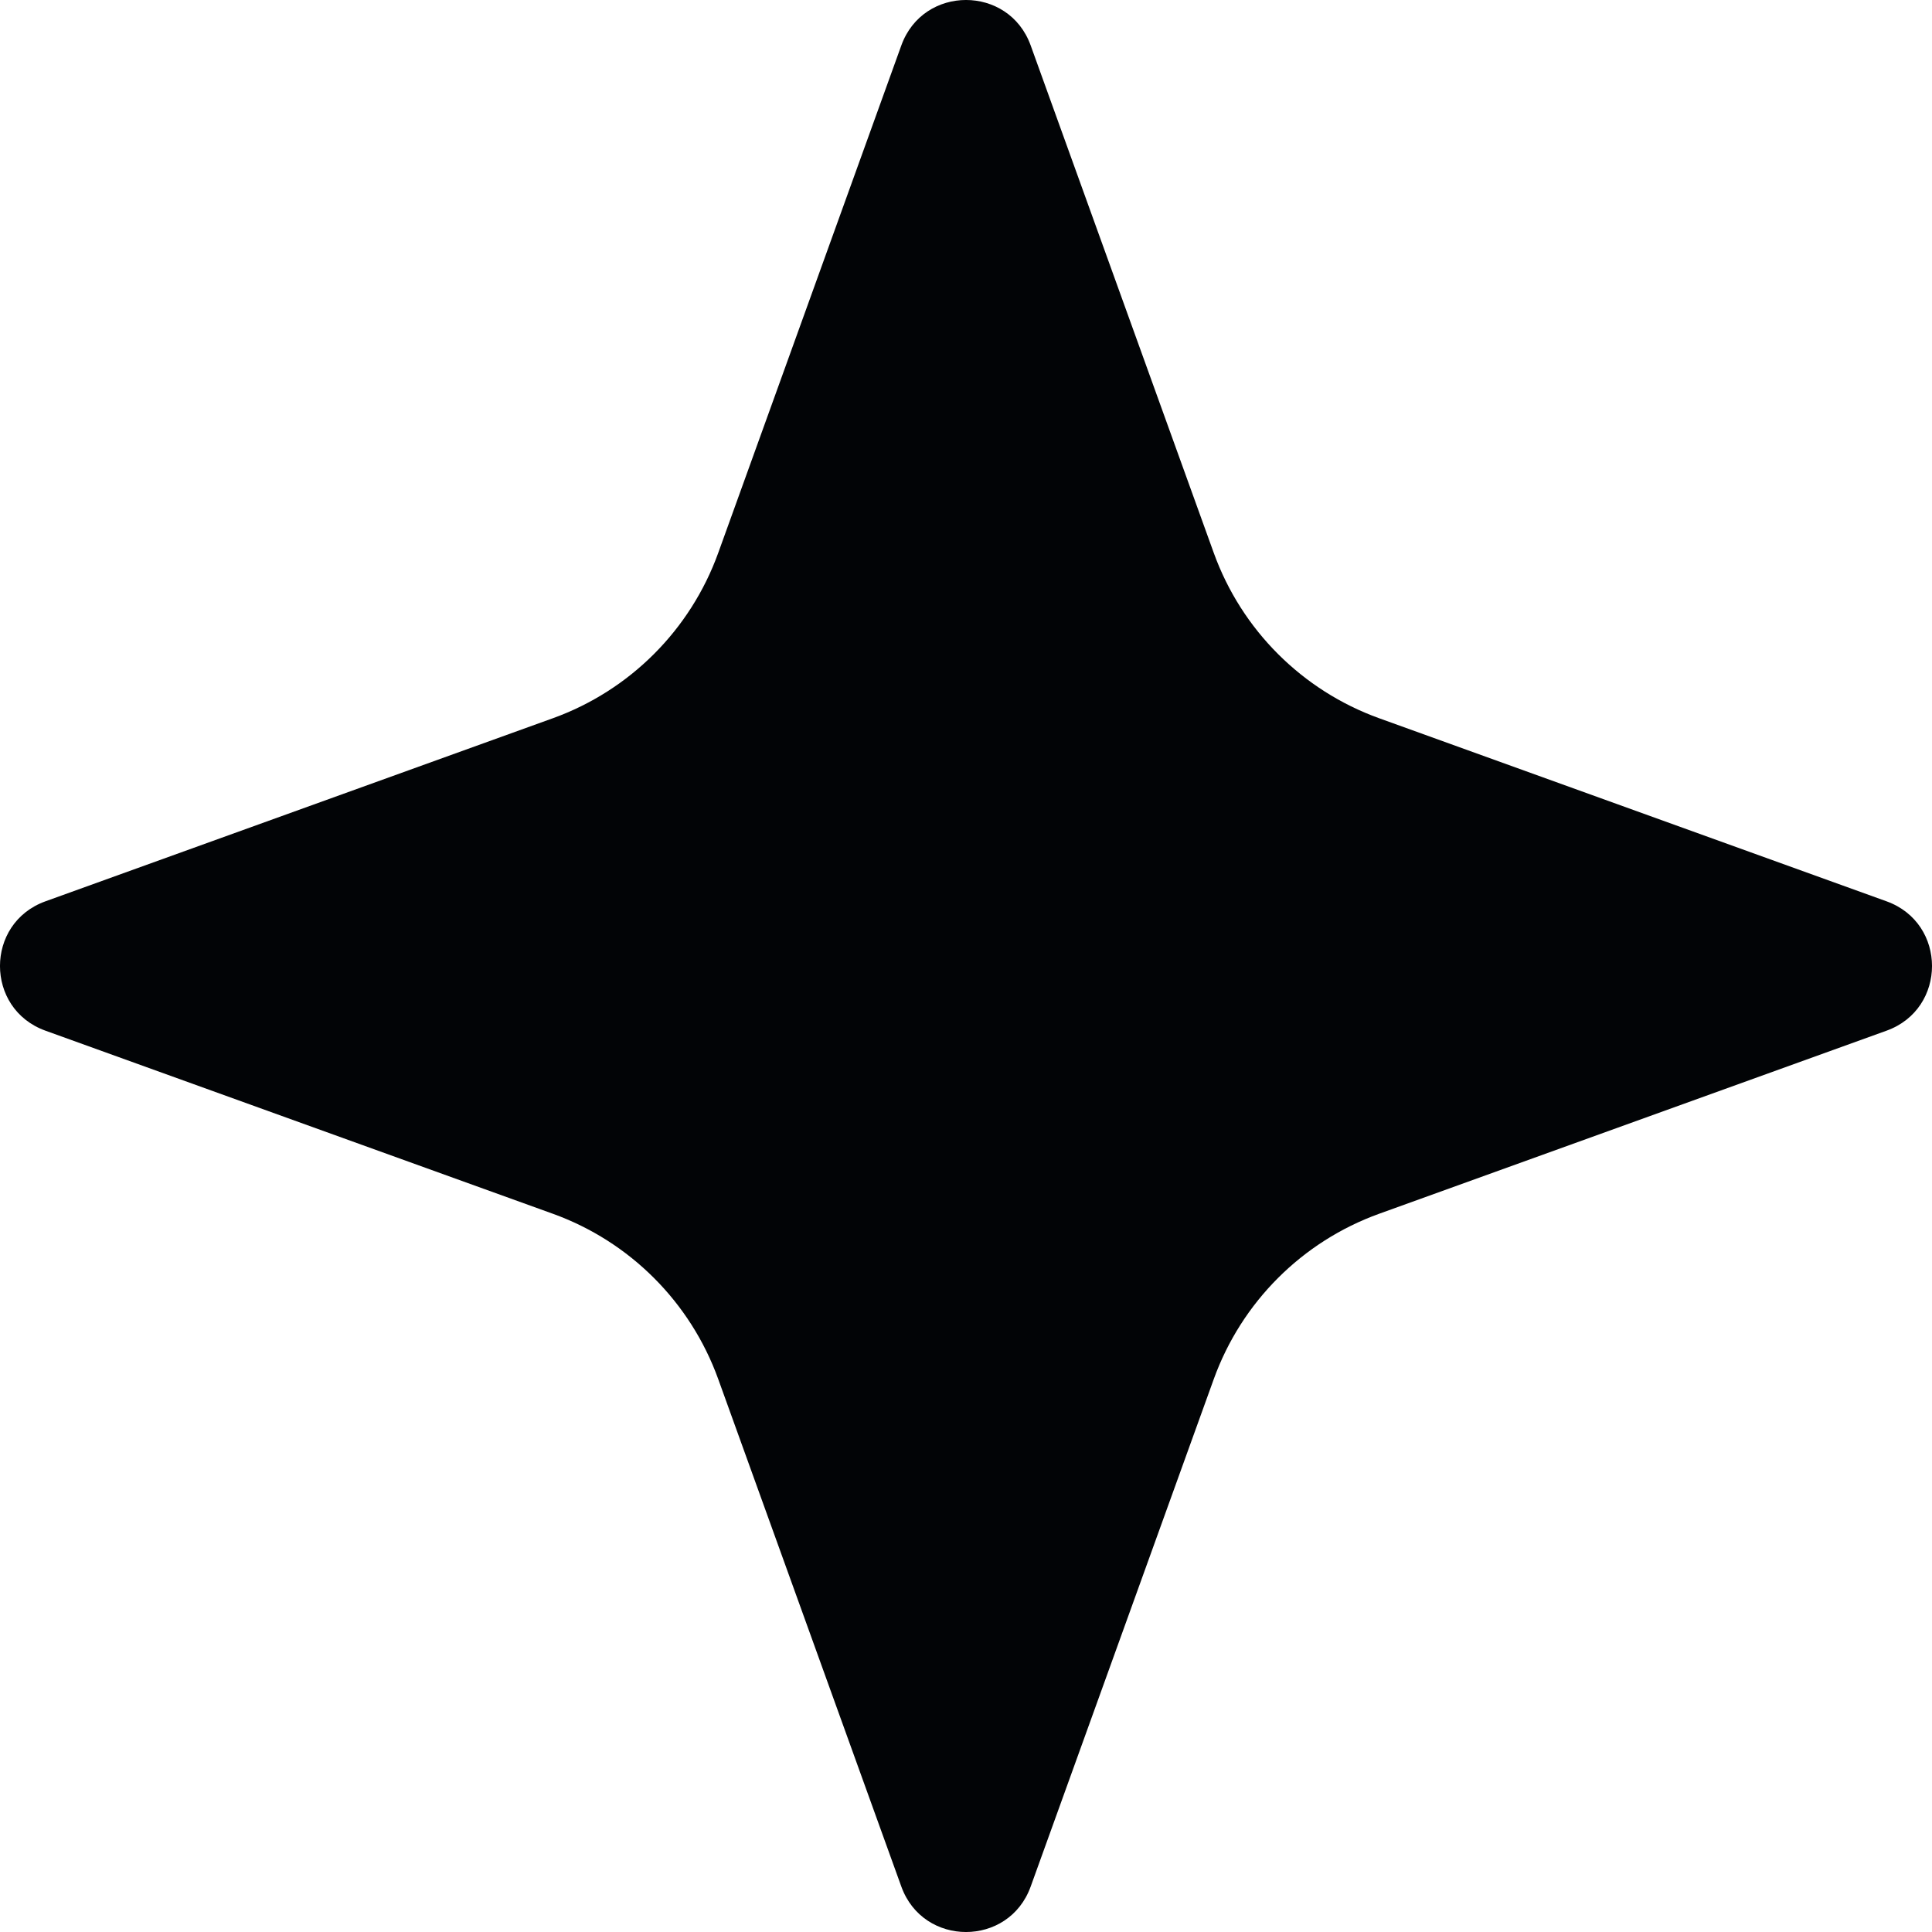
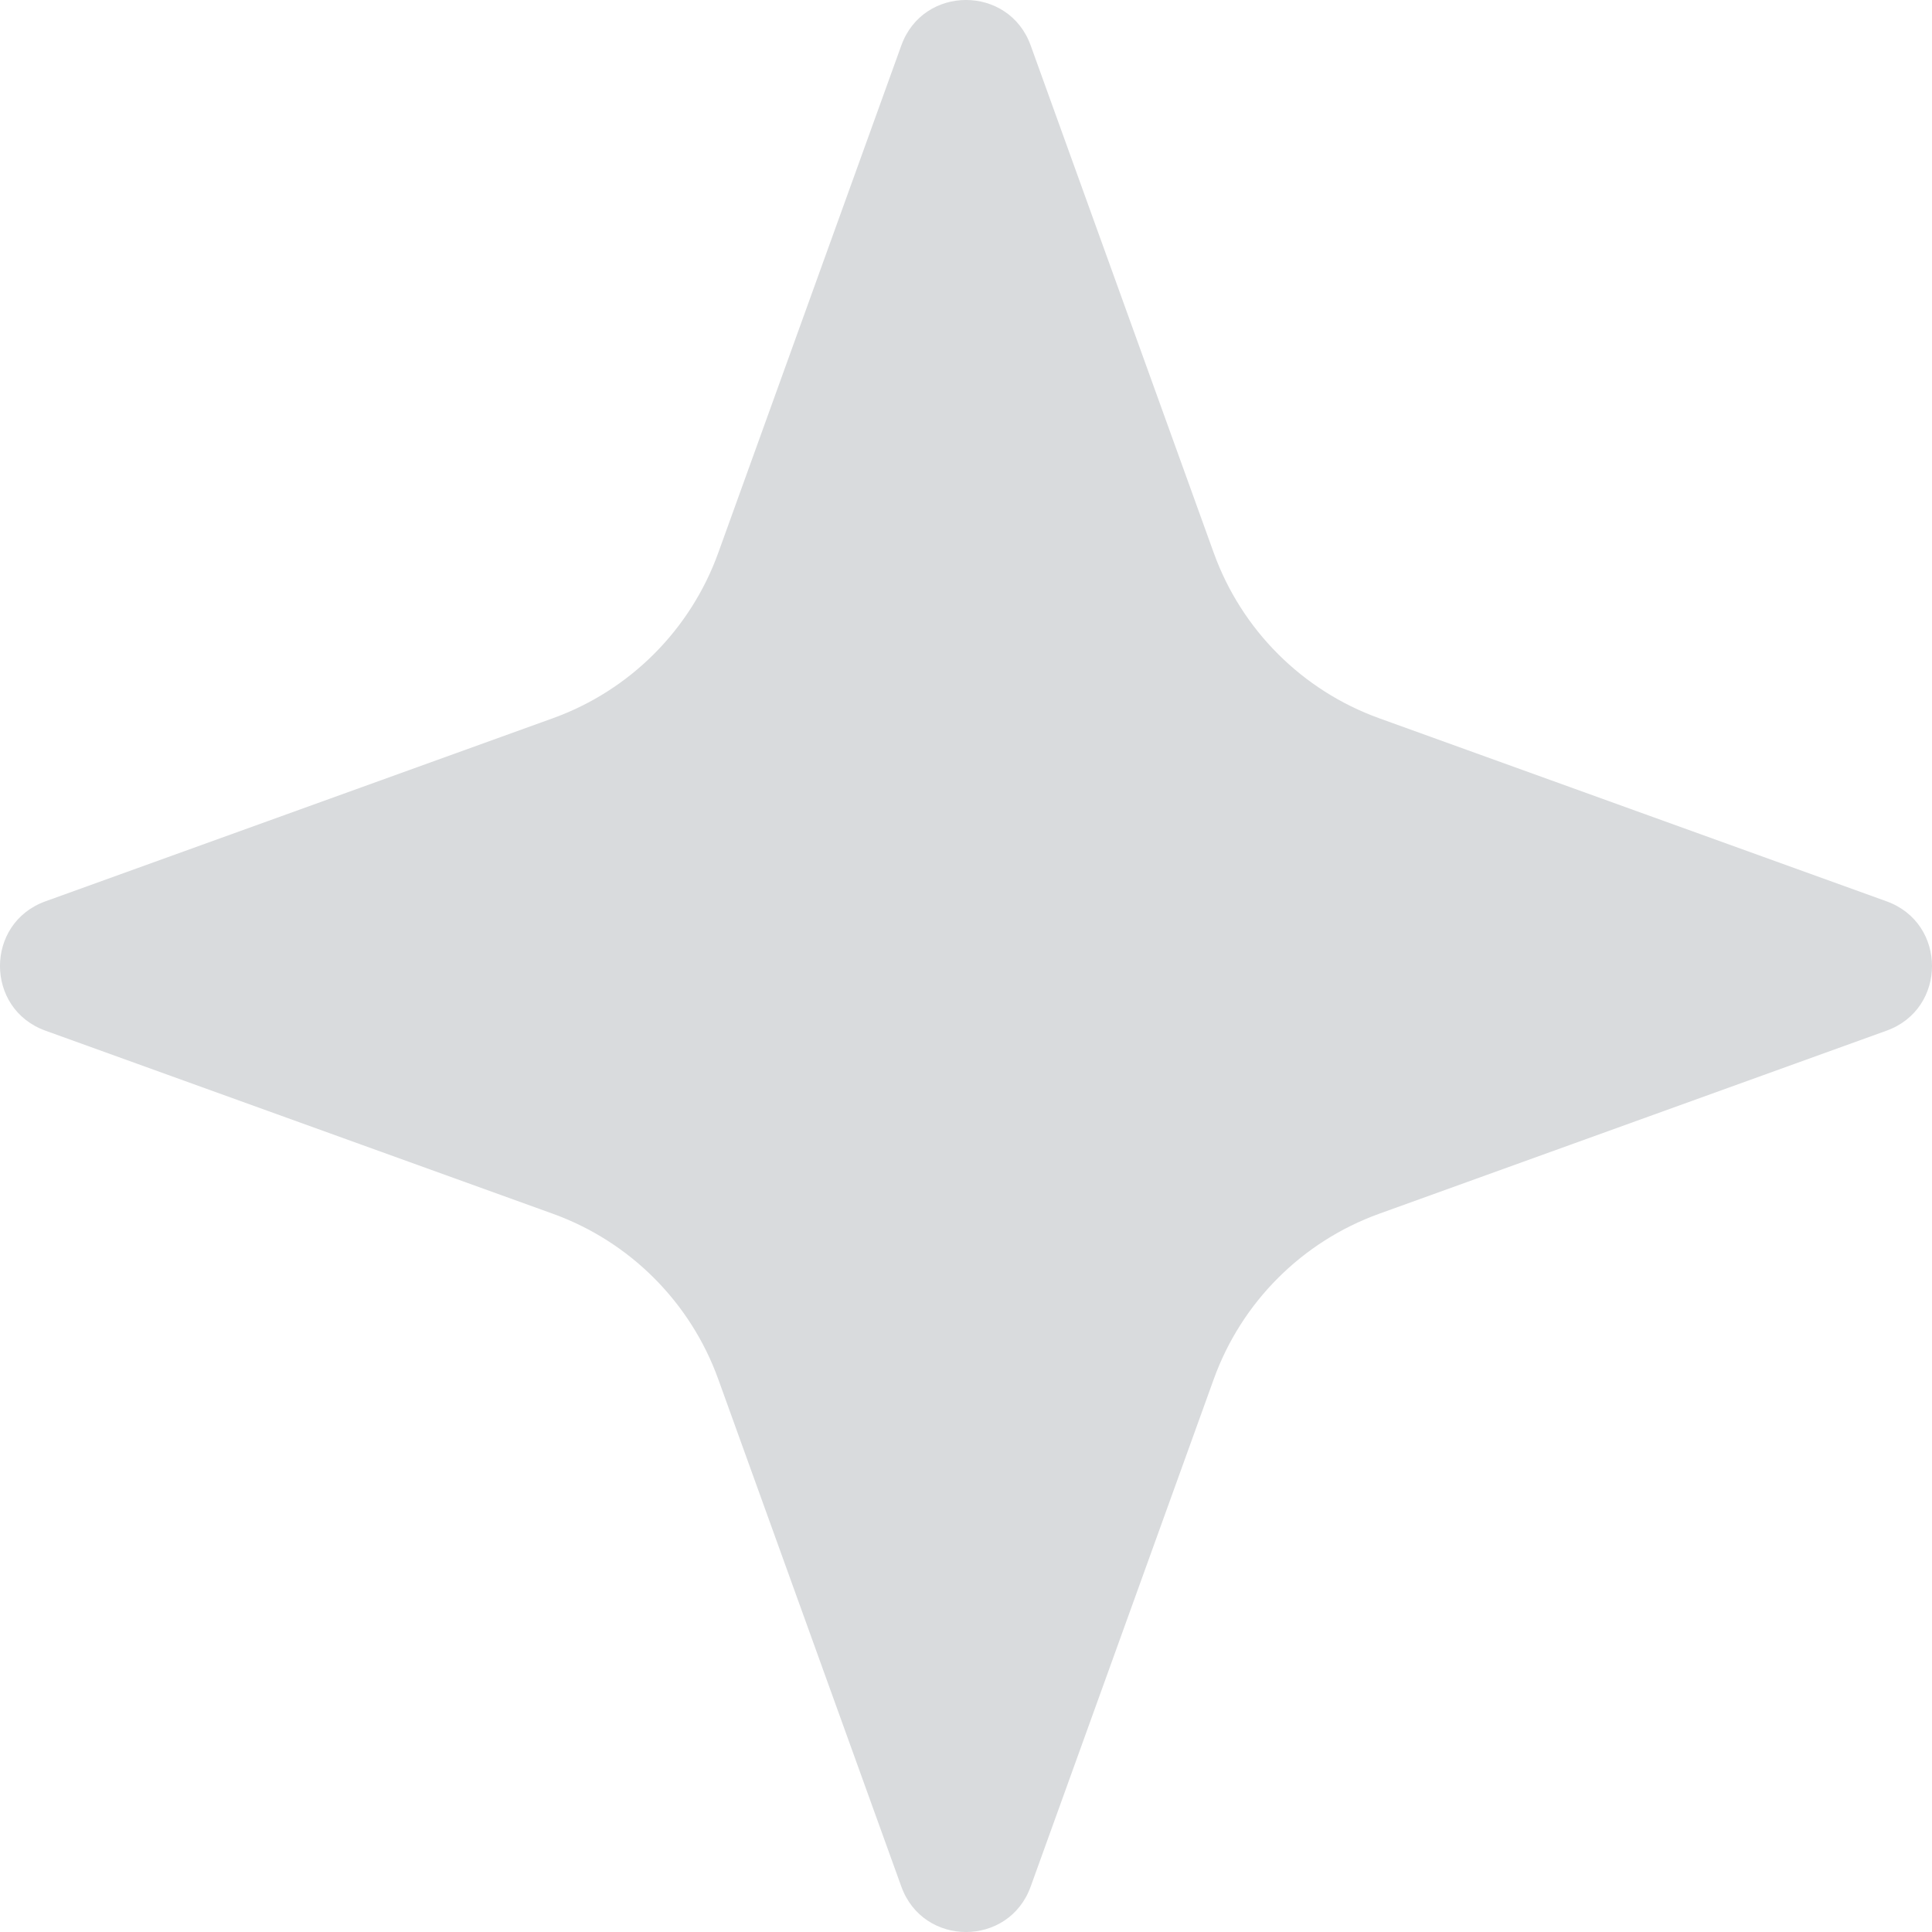
<svg xmlns="http://www.w3.org/2000/svg" width="32" height="32" viewBox="0 0 32 32" fill="none">
-   <path d="M14.929 0.752C15.291 -0.251 16.709 -0.251 17.071 0.752L20.104 9.158C20.564 10.432 21.568 11.436 22.842 11.896L31.248 14.929C32.251 15.291 32.251 16.709 31.248 17.071L22.842 20.104C21.568 20.564 20.564 21.568 20.104 22.842L17.071 31.248C16.709 32.251 15.291 32.251 14.929 31.248L11.896 22.842C11.436 21.568 10.432 20.564 9.158 20.104L0.752 17.071C-0.251 16.709 -0.251 15.291 0.752 14.929L9.158 11.896C10.432 11.436 11.436 10.432 11.896 9.158L14.929 0.752Z" fill="#020406" />
+   <path d="M14.929 0.752C15.291 -0.251 16.709 -0.251 17.071 0.752L20.104 9.158C20.564 10.432 21.568 11.436 22.842 11.896L31.248 14.929C32.251 15.291 32.251 16.709 31.248 17.071L22.842 20.104C21.568 20.564 20.564 21.568 20.104 22.842L17.071 31.248C16.709 32.251 15.291 32.251 14.929 31.248L11.896 22.842C11.436 21.568 10.432 20.564 9.158 20.104L0.752 17.071C-0.251 16.709 -0.251 15.291 0.752 14.929L9.158 11.896C10.432 11.436 11.436 10.432 11.896 9.158L14.929 0.752Z" fill="#D9DBDD" />
</svg>
